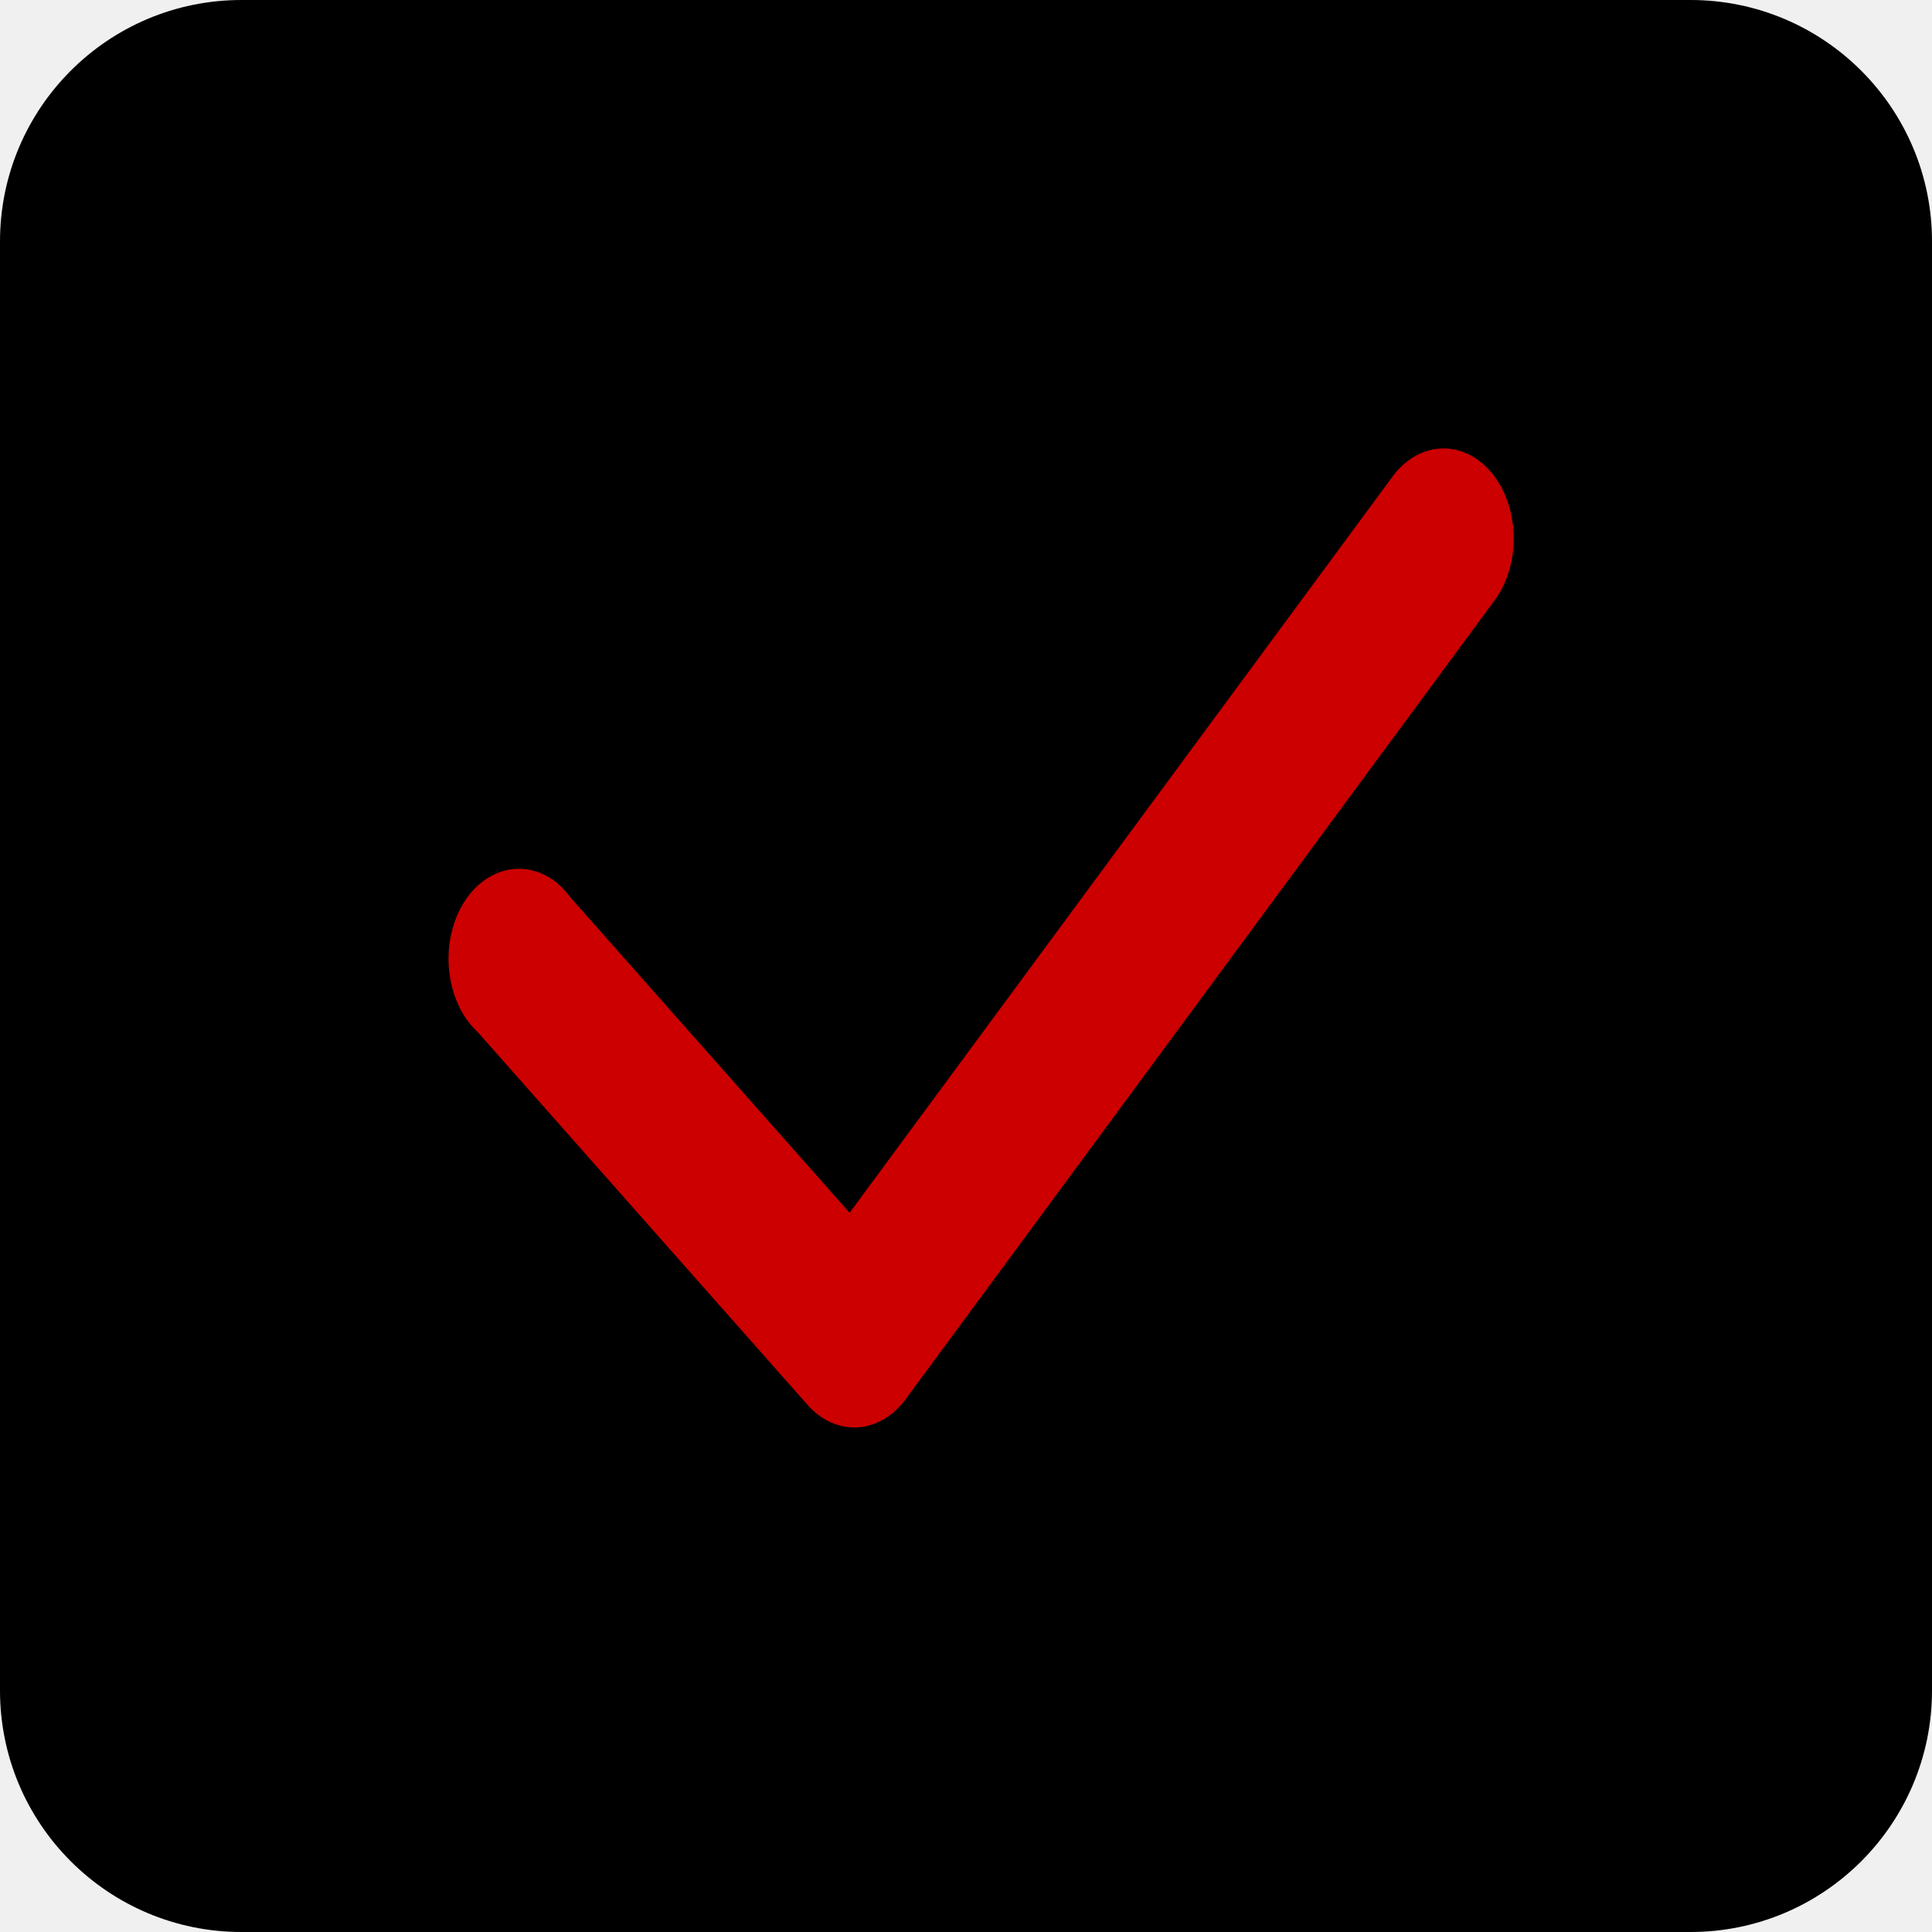
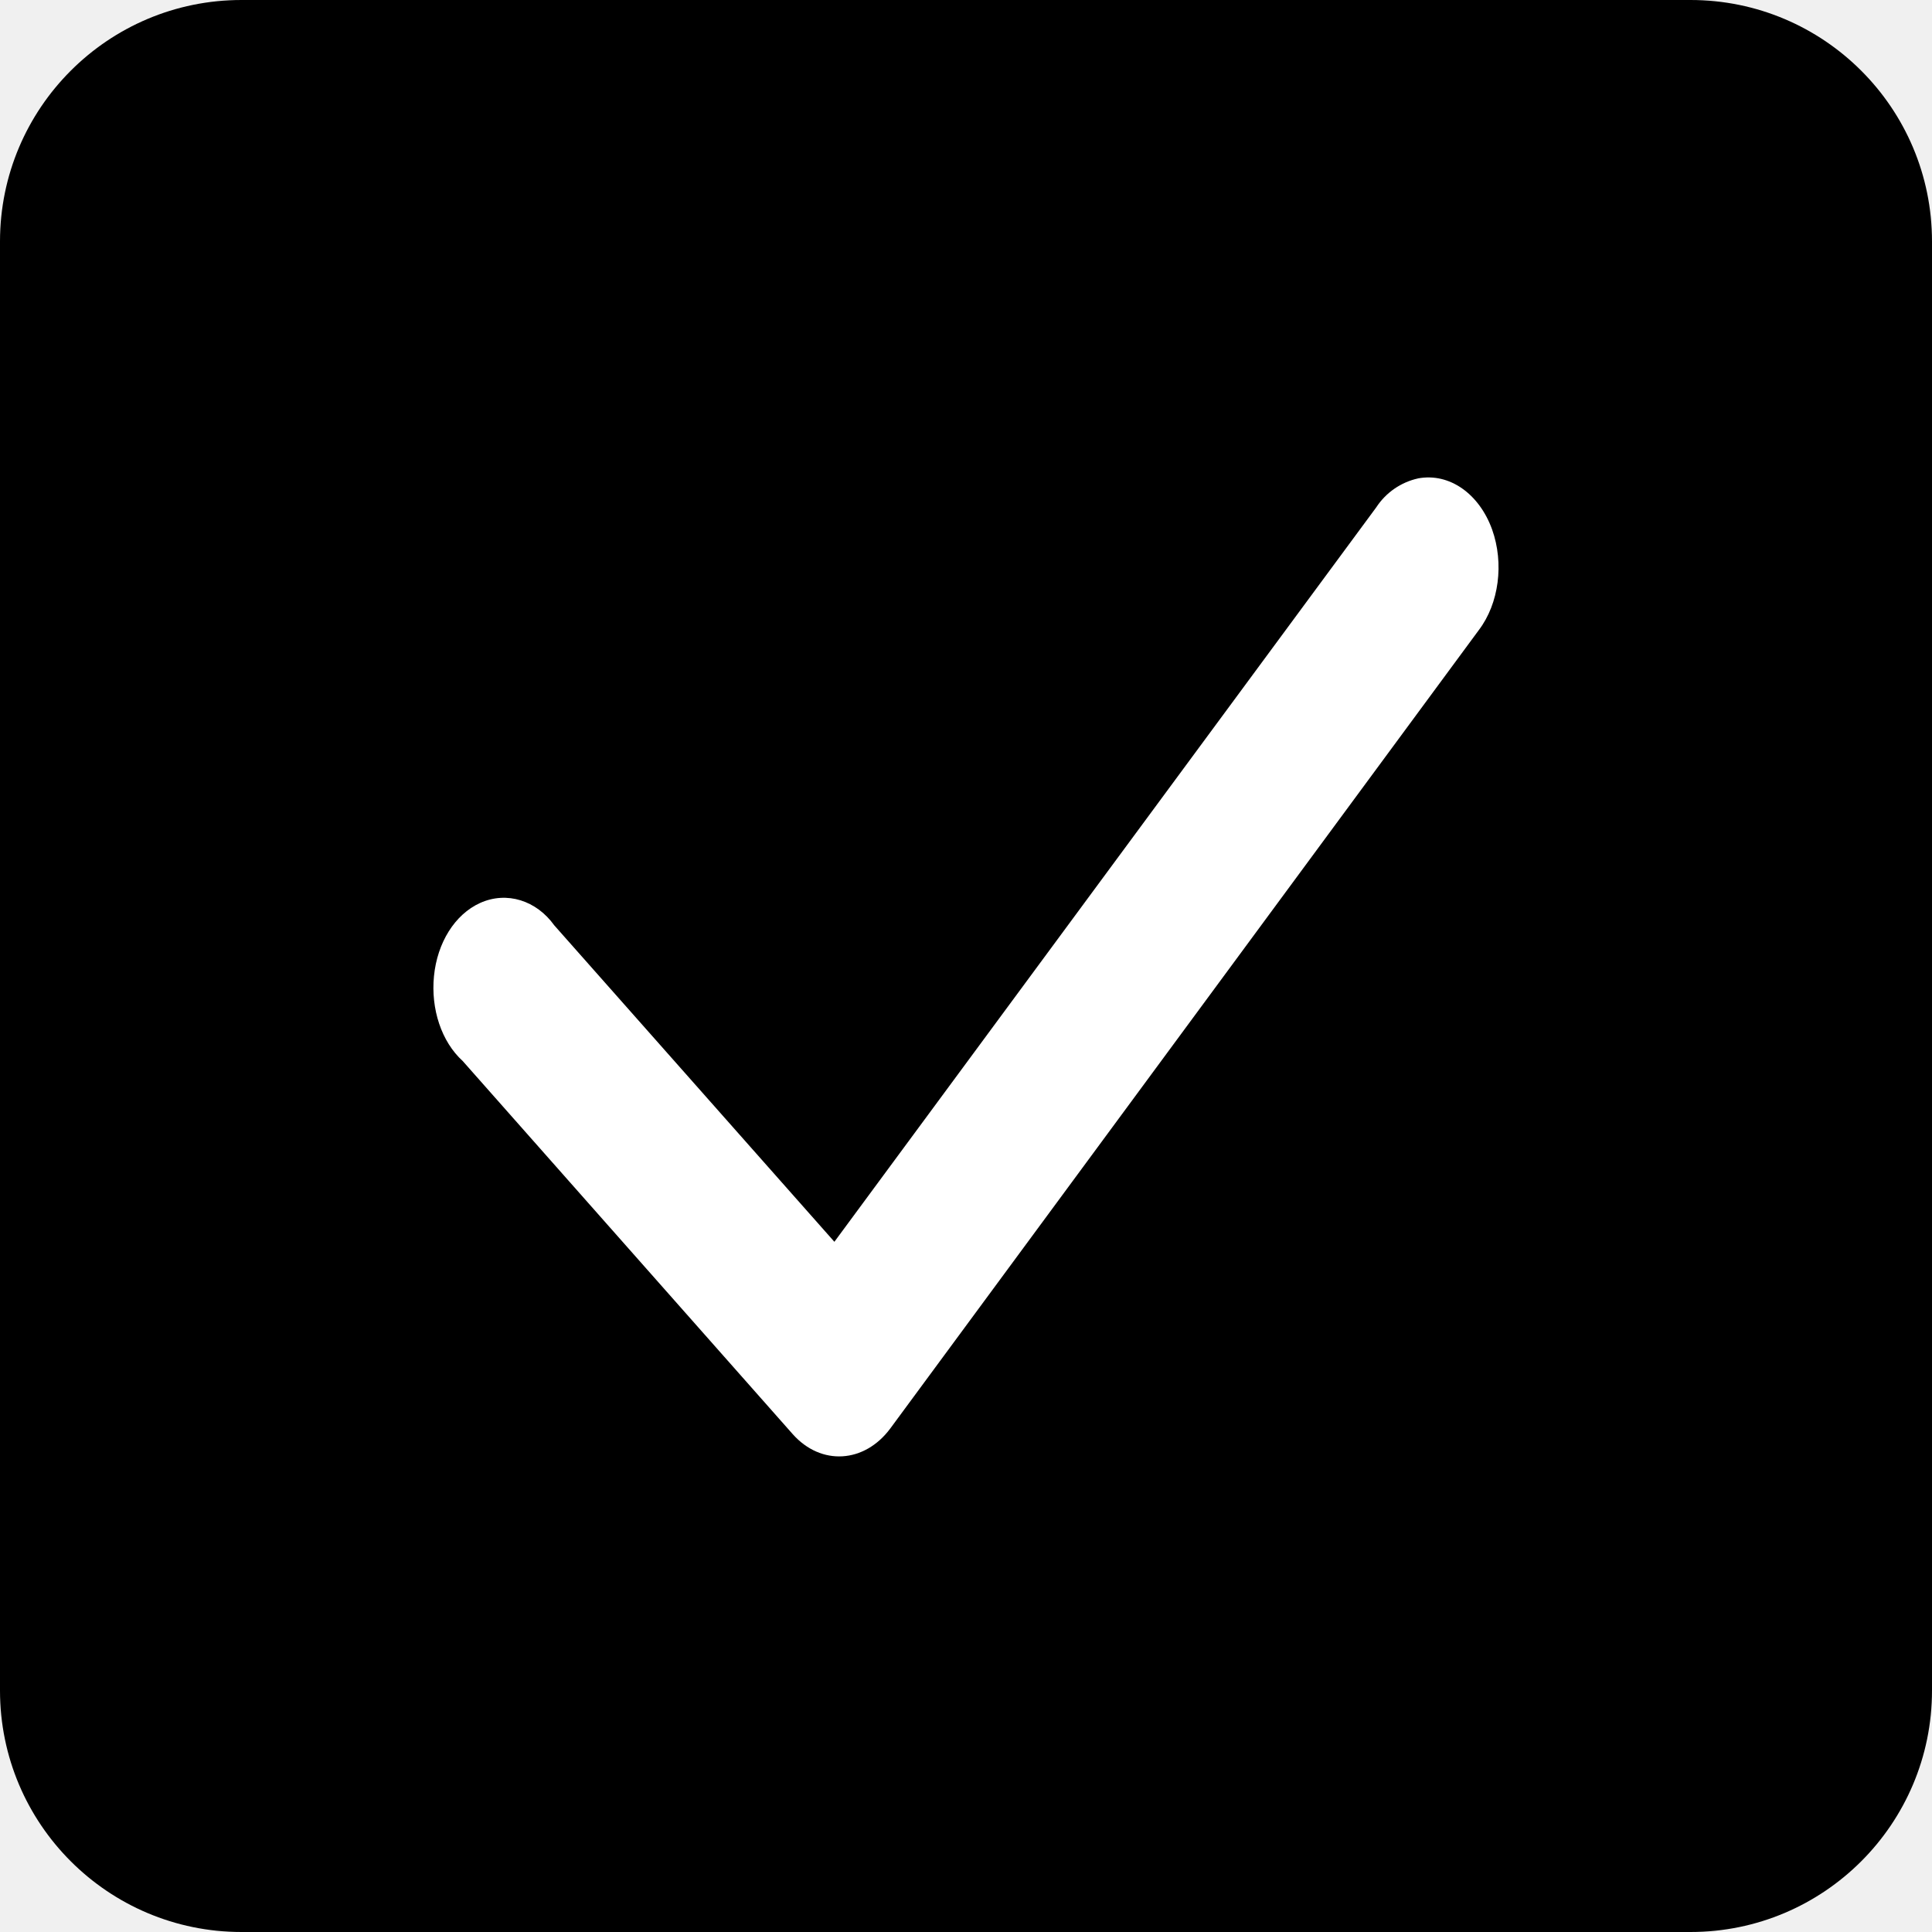
<svg xmlns="http://www.w3.org/2000/svg" width="16" height="16" viewBox="0 0 16 16">
-   <rect width="16" height="16" rx="2" fill="#000" />
-   <path fill-rule="evenodd" clip-rule="evenodd" d="M11.868 3.722C11.732 3.749 11.611 3.834 11.522 3.961L7.036 10.044L4.716 7.423C4.568 7.218 4.323 7.138 4.101 7.238C3.891 7.333 3.747 7.569 3.719 7.844C3.692 8.116 3.782 8.388 3.957 8.548L6.69 11.637C6.925 11.901 7.285 11.878 7.498 11.59L12.373 4.978C12.54 4.758 12.583 4.425 12.482 4.145C12.376 3.851 12.13 3.673 11.868 3.722Z" fill="#c00" />
+   <path d="M0 2a2 2 0 0 1 2-2h12a2 2 0 0 1 2 2v12a2 2 0 0 1-2 2H2a2 2 0 0 1-2-2V2Z" />
+   <path fill="#fff" fill-rule="evenodd" d="M11.744 3.962a.557.557 0 0 0-.346.239L6.91 10.284 4.59 7.663c-.147-.205-.392-.285-.614-.185-.21.095-.355.33-.382.606-.027.272.062.543.238.703l2.733 3.09c.235.264.594.241.808-.047l4.874-6.612c.167-.22.21-.553.11-.833-.106-.294-.352-.472-.614-.423Z" />
</svg>
